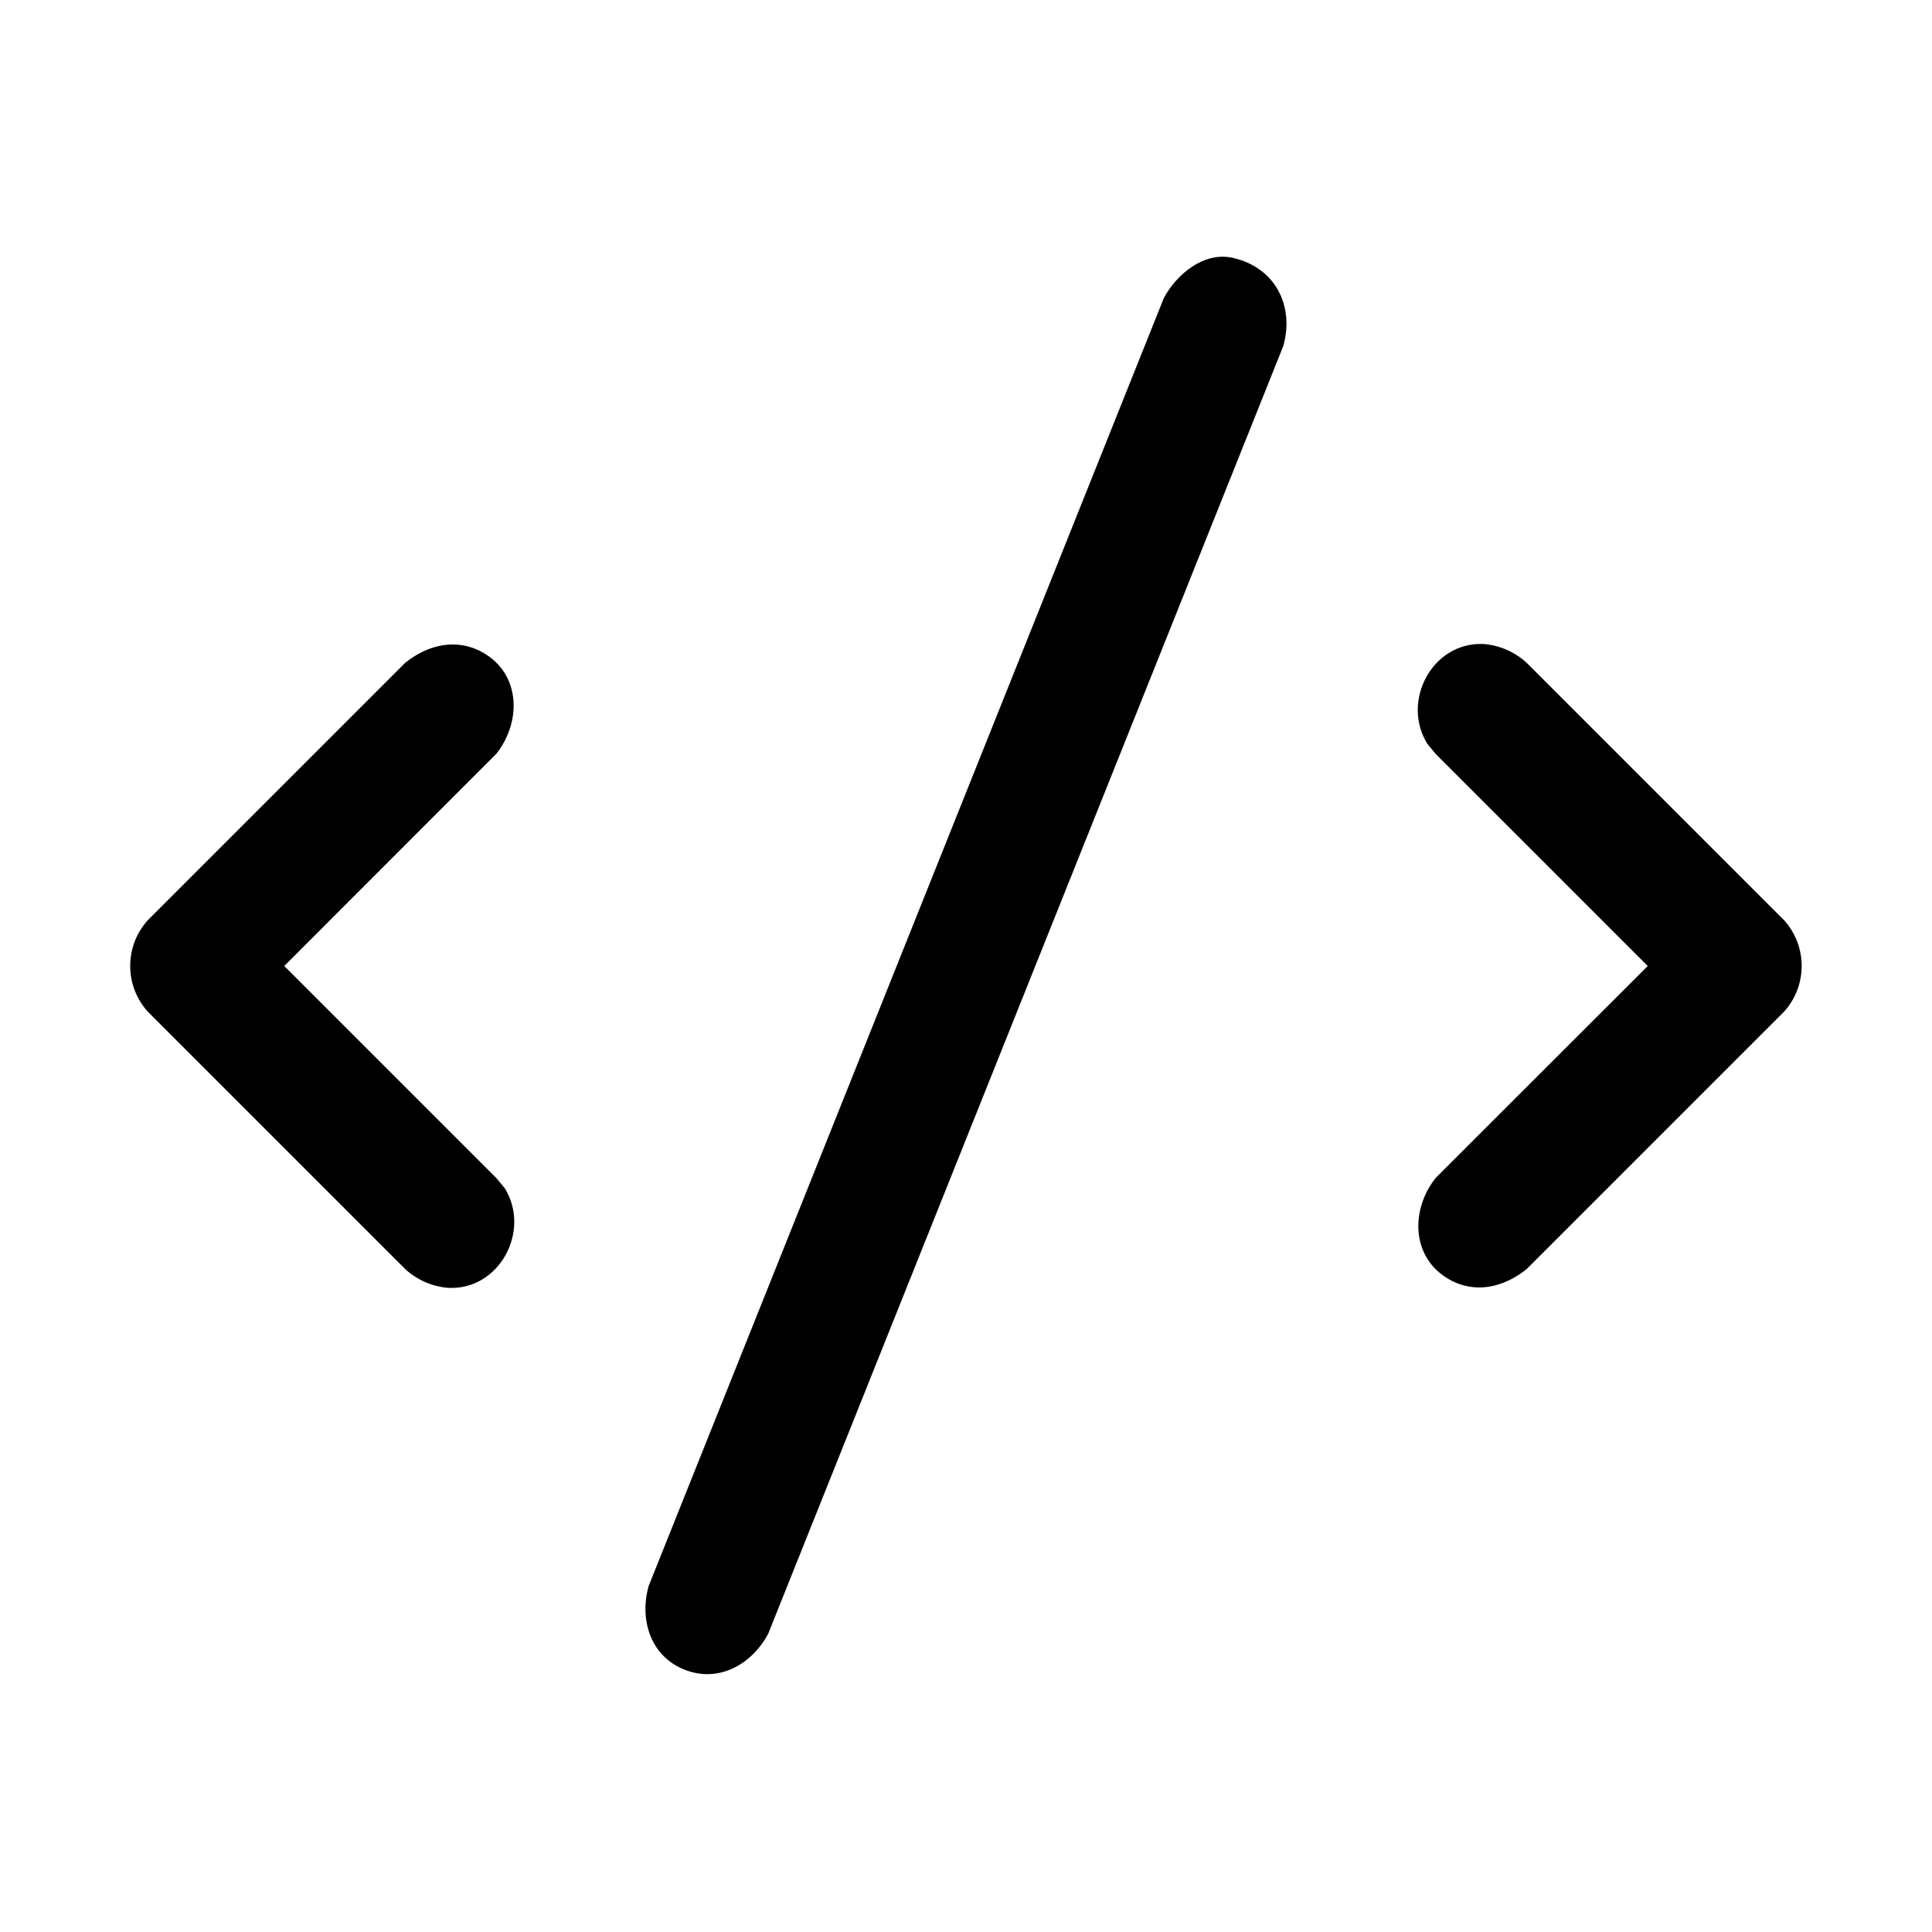
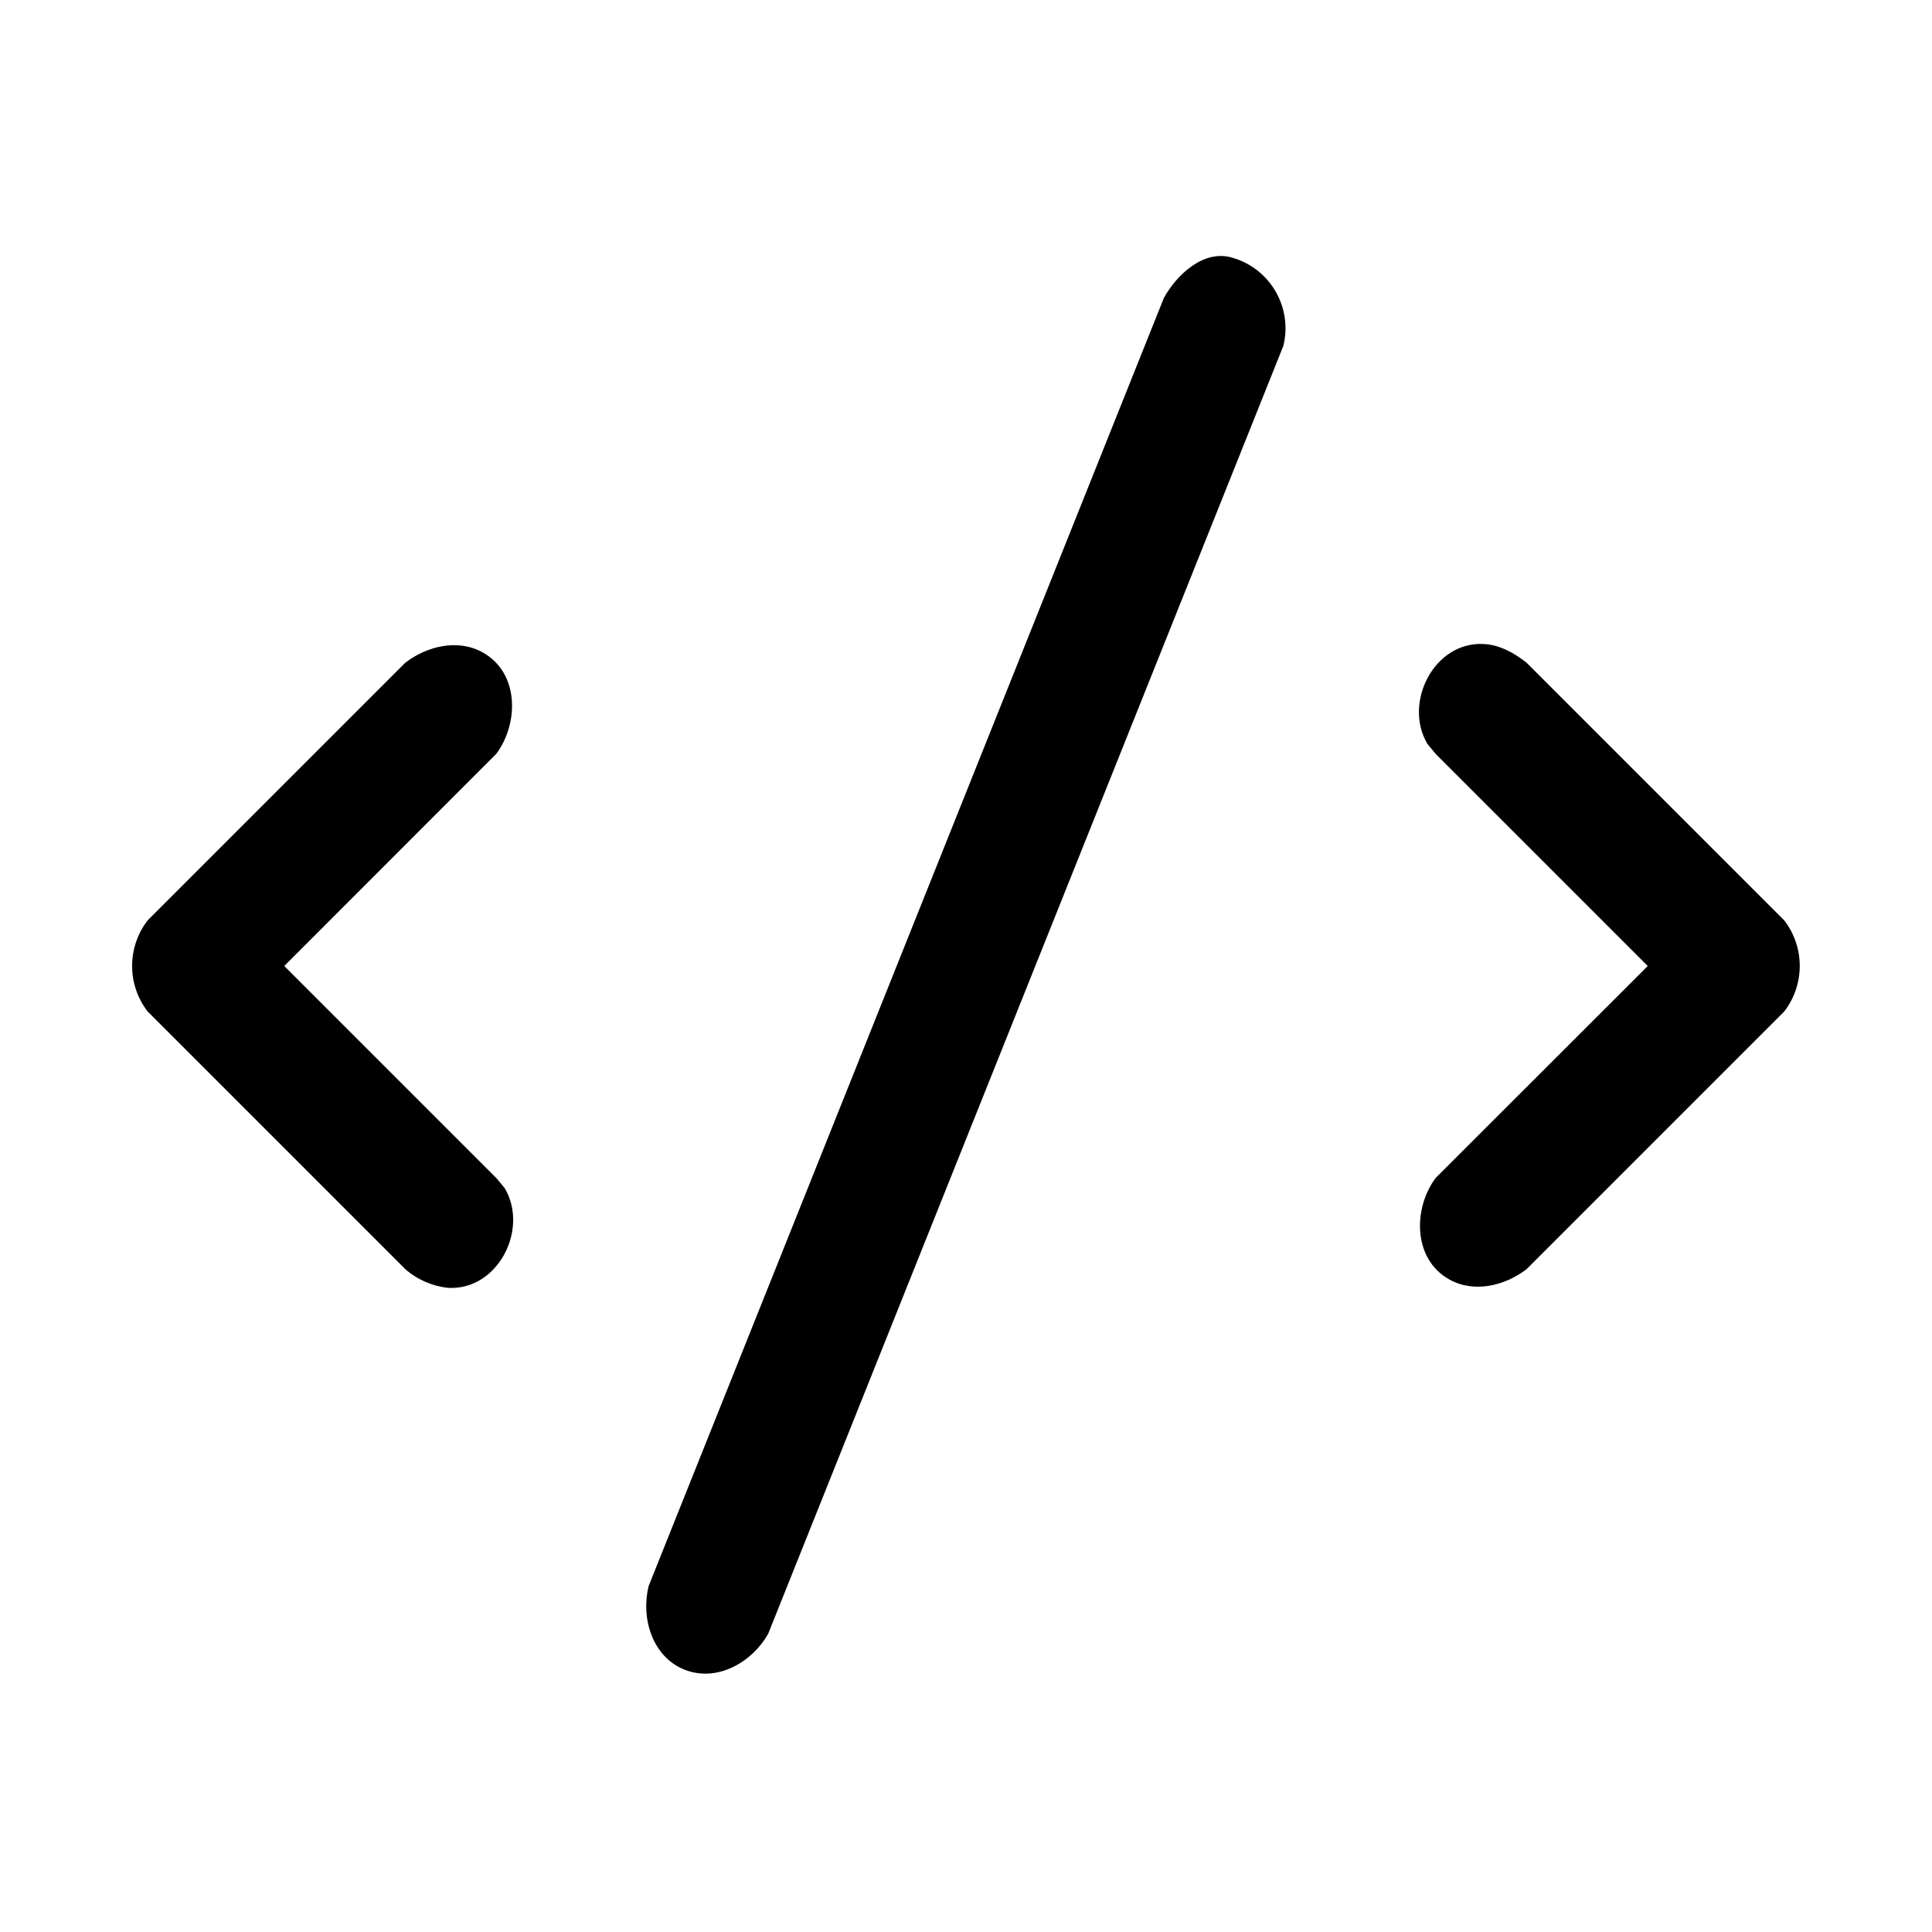
<svg xmlns="http://www.w3.org/2000/svg" width="15" height="15" fill="currentColor" viewBox="0 0 15 15">
-   <path d="M9.572 2.002c.326.074.479.368.392.683l-4 10c-.127.237-.384.384-.65.278s-.35-.39-.278-.649l4-10c.099-.184.31-.363.536-.312M2.207 7.5l1.646 1.646.065.078c.206.329-.038.794-.437.775a.56.56 0 0 1-.335-.146l-2-2a.53.53 0 0 1 0-.707l2-2c.174-.14.397-.195.601-.081.299.168.302.541.106.788Zm10.586 0-1.647-1.647-.064-.078c-.205-.33.037-.793.437-.775a.56.56 0 0 1 .334.146l2 2a.53.53 0 0 1 0 .707l-2 2c-.174.14-.396.196-.6.081-.298-.168-.303-.54-.107-.788Z" />
+   <path d="M9.572 2.002a.57.57 0 0 1 .392.683l-4 10c-.125.221-.397.379-.65.278-.252-.101-.339-.403-.278-.649l4-10c.098-.179.311-.383.536-.312M2.207 7.5l1.646 1.646.065.078c.19.318-.051.795-.437.775a.6.6 0 0 1-.335-.146l-2-2a.58.58 0 0 1 0-.707l2-2c.167-.129.407-.189.601-.081.285.158.283.55.106.788Zm10.586 0-1.647-1.647-.064-.078c-.188-.318.051-.795.437-.775.124.006.239.07.334.146l2 2a.58.58 0 0 1 0 .707l-2 2c-.167.129-.406.189-.6.081-.284-.158-.283-.551-.107-.788Z" />
</svg>
